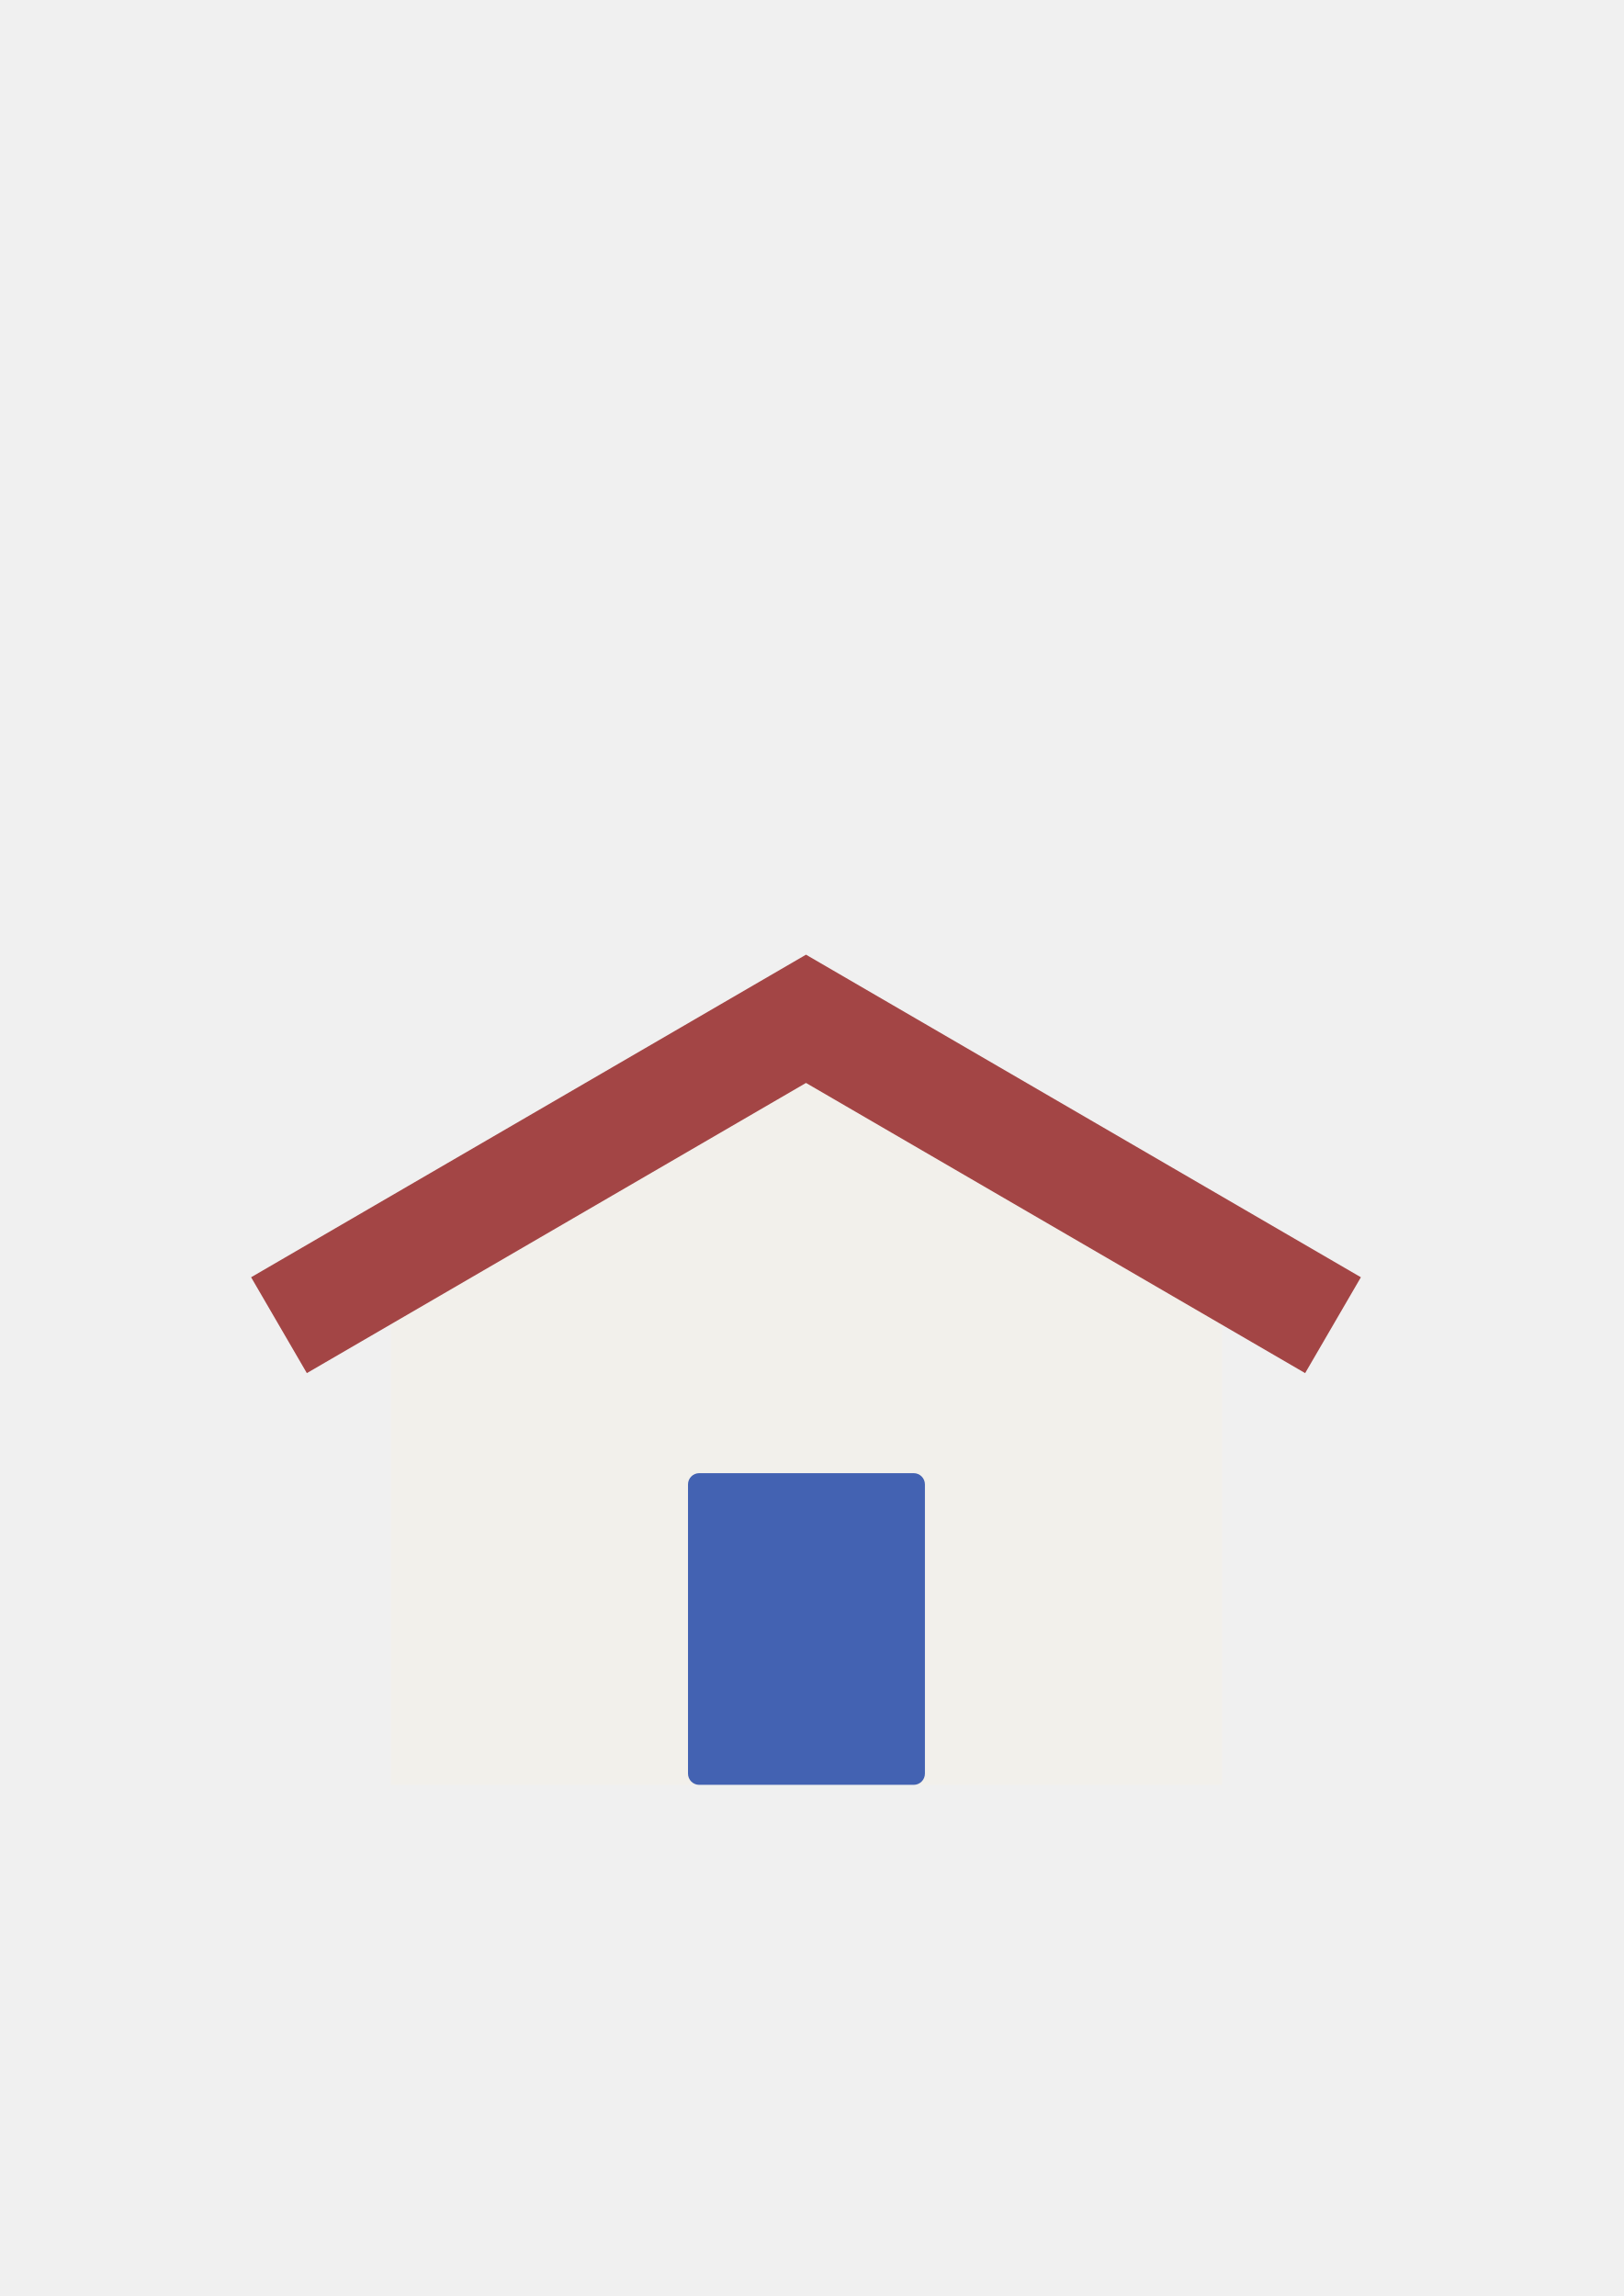
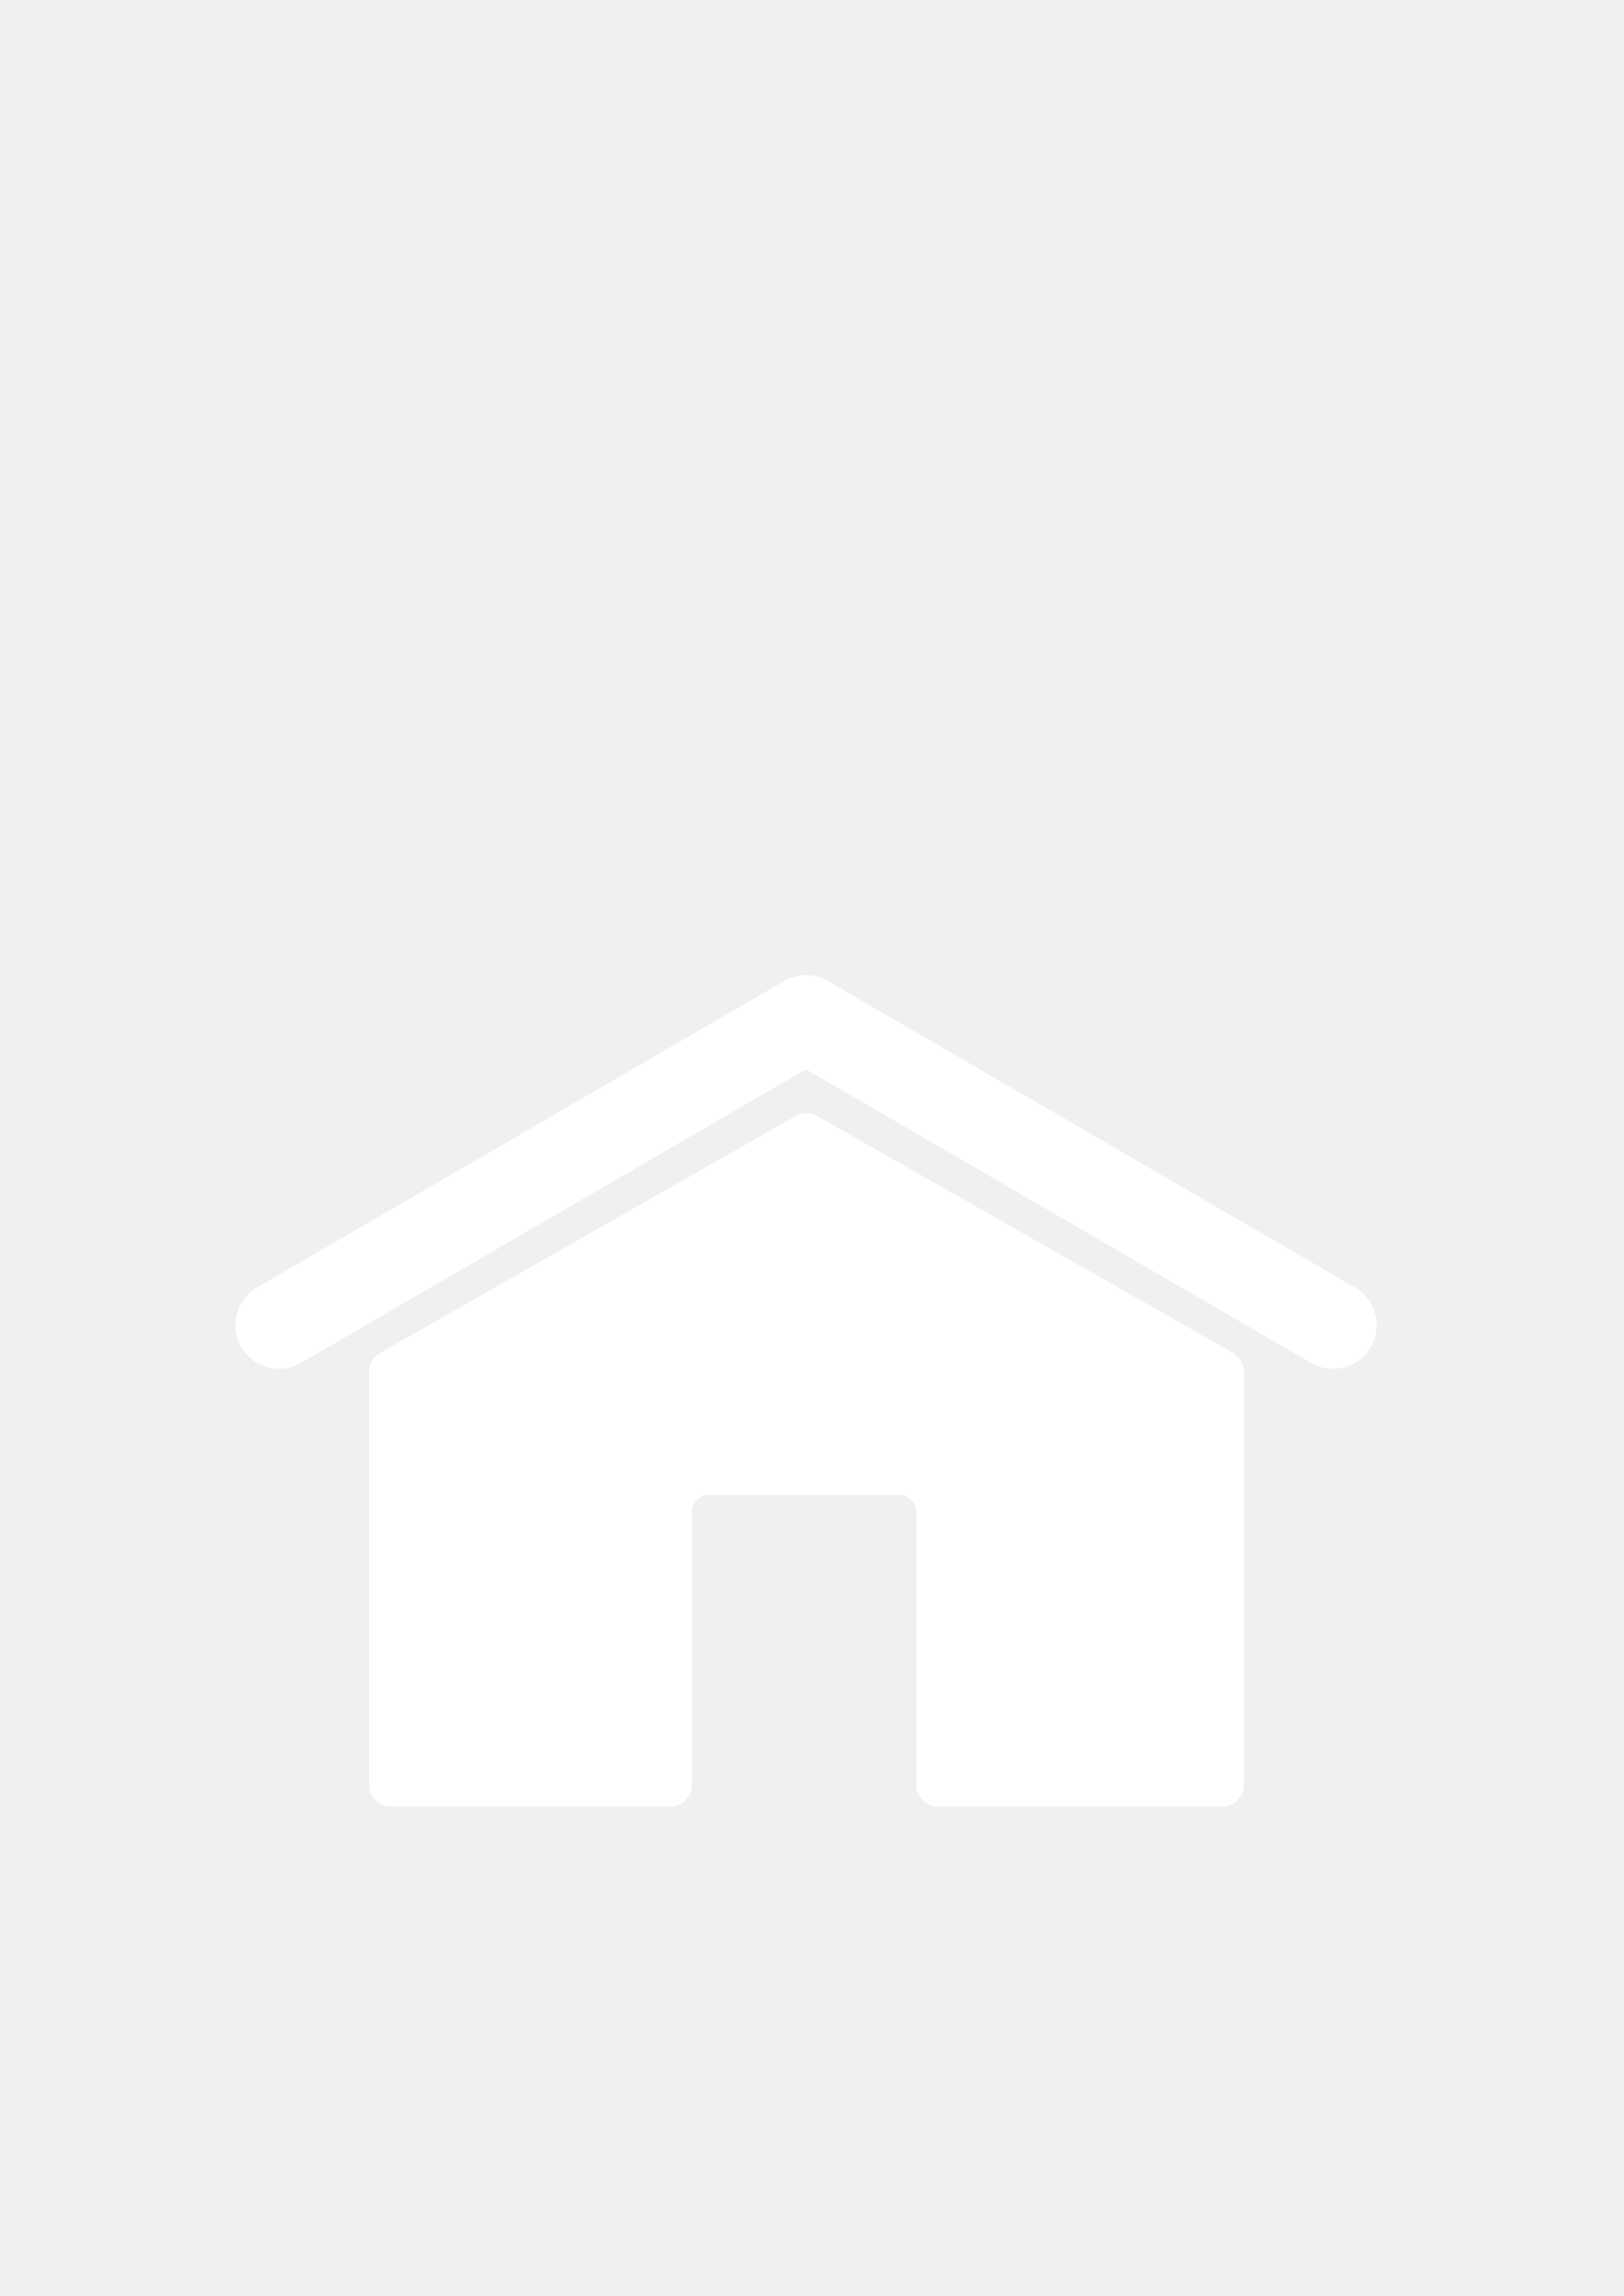
<svg xmlns="http://www.w3.org/2000/svg" width="210mm" height="297mm" viewBox="0 0 744.094 1052.362" id="svg2" version="1.1">
  <defs id="defs4" />
  <g id="layer1">
-     <path style="fill:#f2f0eb;fill-opacity:1;fill-rule:evenodd;stroke:none;stroke-width:1px;stroke-linecap:butt;stroke-linejoin:miter;stroke-opacity:1" d="m 179.156,818.076 380.844,0 0,-235.748 L 369.578,473.794 179.156,582.329 Z" id="path4140" />
-     <rect style="fill:#4362b2;fill-opacity:1;stroke:none;stroke-width:1.651;stroke-linecap:butt;stroke-linejoin:round;stroke-miterlimit:4;stroke-dasharray:none;stroke-opacity:1" id="rect4142" width="108.571" height="142.857" x="315.292" y="675.219" ry="5.143" />
-     <path style="fill:none;fill-rule:evenodd;stroke:#a34545;stroke-width:50.824;stroke-linecap:butt;stroke-linejoin:miter;stroke-miterlimit:4;stroke-dasharray:none;stroke-opacity:1" d="M 127.847,607.394 369.363,466.968 610.879,607.394" id="path4146" />
+     <path style="fill:#ffffff;fill-opacity:1;fill-rule:evenodd;stroke:#ffffff;stroke-width:20;stroke-linecap:round;stroke-linejoin:round;stroke-miterlimit:4;stroke-dasharray:none;stroke-opacity:1" d="m 369.578,520.222 -190.422,108.535 0,189.319 127.922,0 0,-124.906 c 0,-9.945 8.006,-17.951 17.951,-17.951 l 86.954,0 c 9.945,0 17.951,8.006 17.951,17.951 l 0,124.906 130.065,0 0,-189.319 z" id="path4140" />
+     <path style="fill:none;fill-rule:evenodd;stroke:#ffffff;stroke-width:40;stroke-linecap:round;stroke-linejoin:round;stroke-miterlimit:4;stroke-dasharray:none;stroke-opacity:1" d="M 127.847,607.394 369.363,466.968 610.879,607.394" id="path4146" />
  </g>
</svg>
